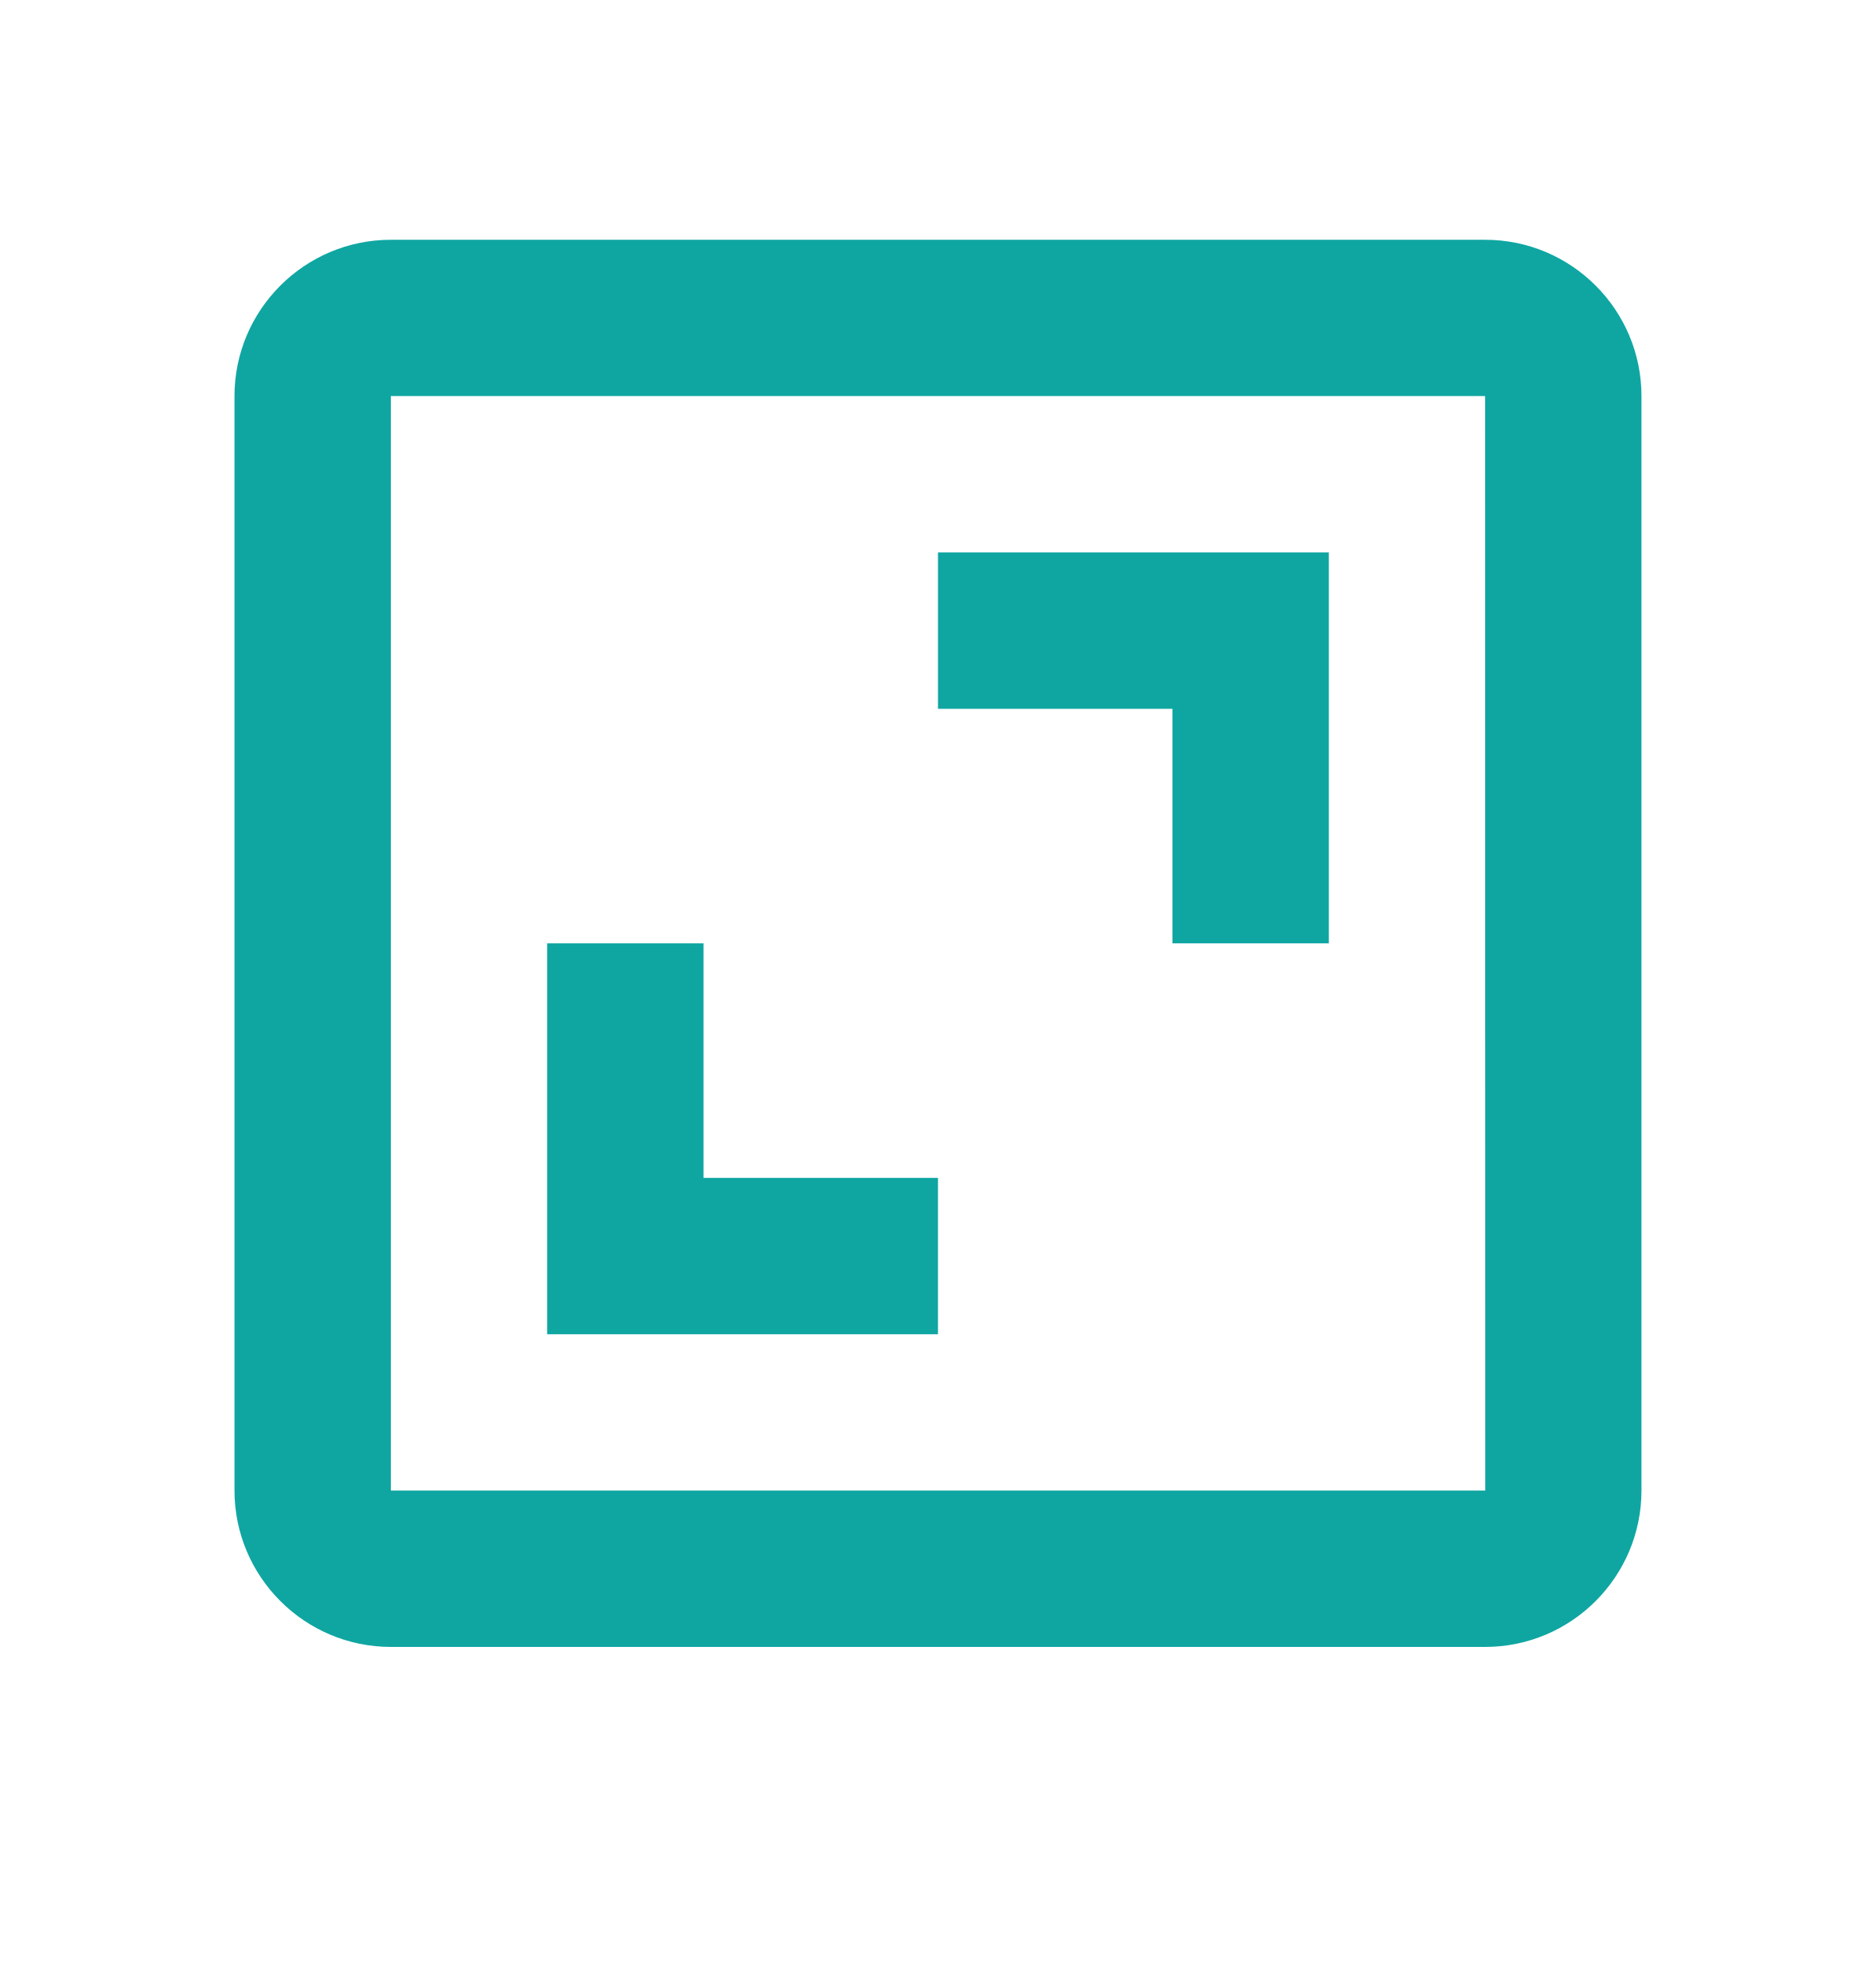
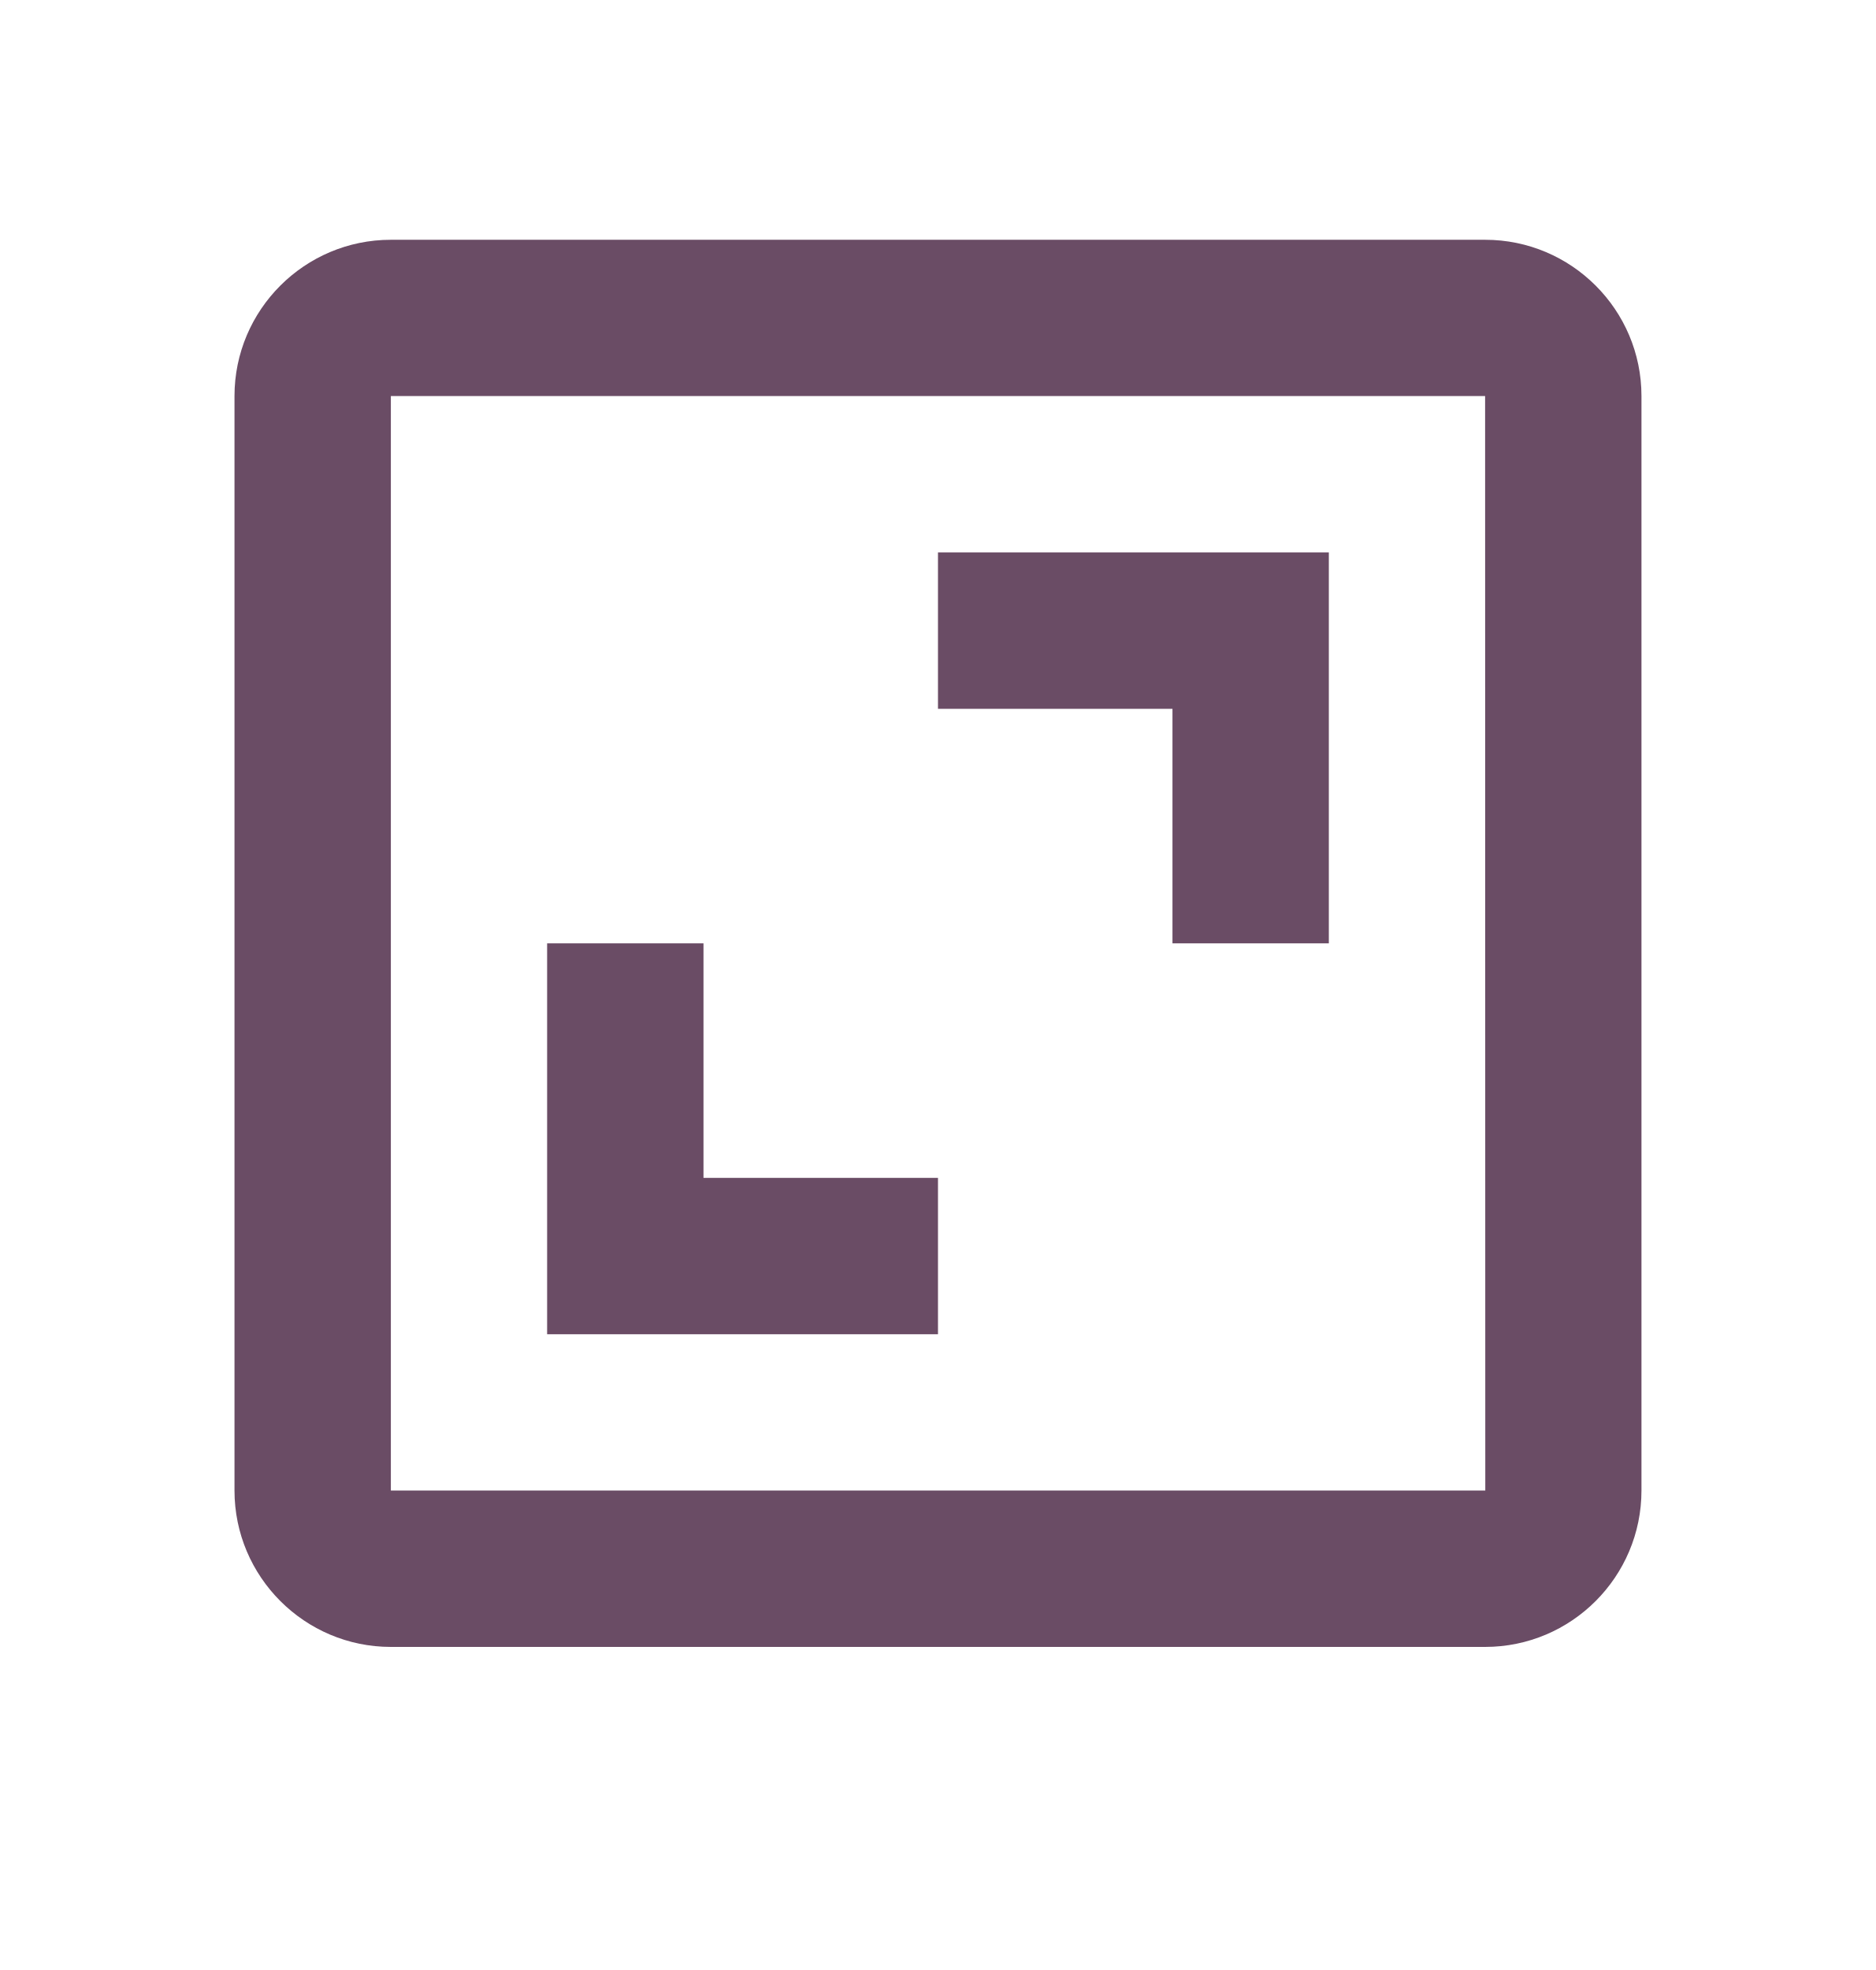
<svg xmlns="http://www.w3.org/2000/svg" width="20" height="21" viewBox="0 0 20 21" fill="none">
-   <path d="M2.5 4.222V15.889C2.5 16.808 3.248 17.556 4.167 17.556H15.833C16.753 17.556 17.5 16.808 17.5 15.889V4.222C17.5 3.303 16.753 2.556 15.833 2.556H4.167C3.248 2.556 2.5 3.303 2.5 4.222ZM15.835 15.889H4.167V4.222H15.833L15.835 15.889Z" fill="#0FA6A2" />
-   <path d="M12.5 10.056H14.167V5.889H10V7.556H12.5V10.056ZM10 12.556H7.5V10.056H5.833V14.223H10V12.556Z" fill="#0FA6A2" />
+   <path d="M2.5 4.222V15.889C2.5 16.808 3.248 17.556 4.167 17.556H15.833C16.753 17.556 17.5 16.808 17.5 15.889V4.222C17.5 3.303 16.753 2.556 15.833 2.556H4.167C3.248 2.556 2.5 3.303 2.5 4.222ZM15.835 15.889H4.167V4.222H15.833L15.835 15.889Z" fill="#6A4C65" />
+   <path d="M12.5 10.056H14.167V5.889H10V7.556H12.5V10.056ZM10 12.556H7.5V10.056H5.833V14.223H10V12.556Z" fill="#6A4C65" />
</svg>
